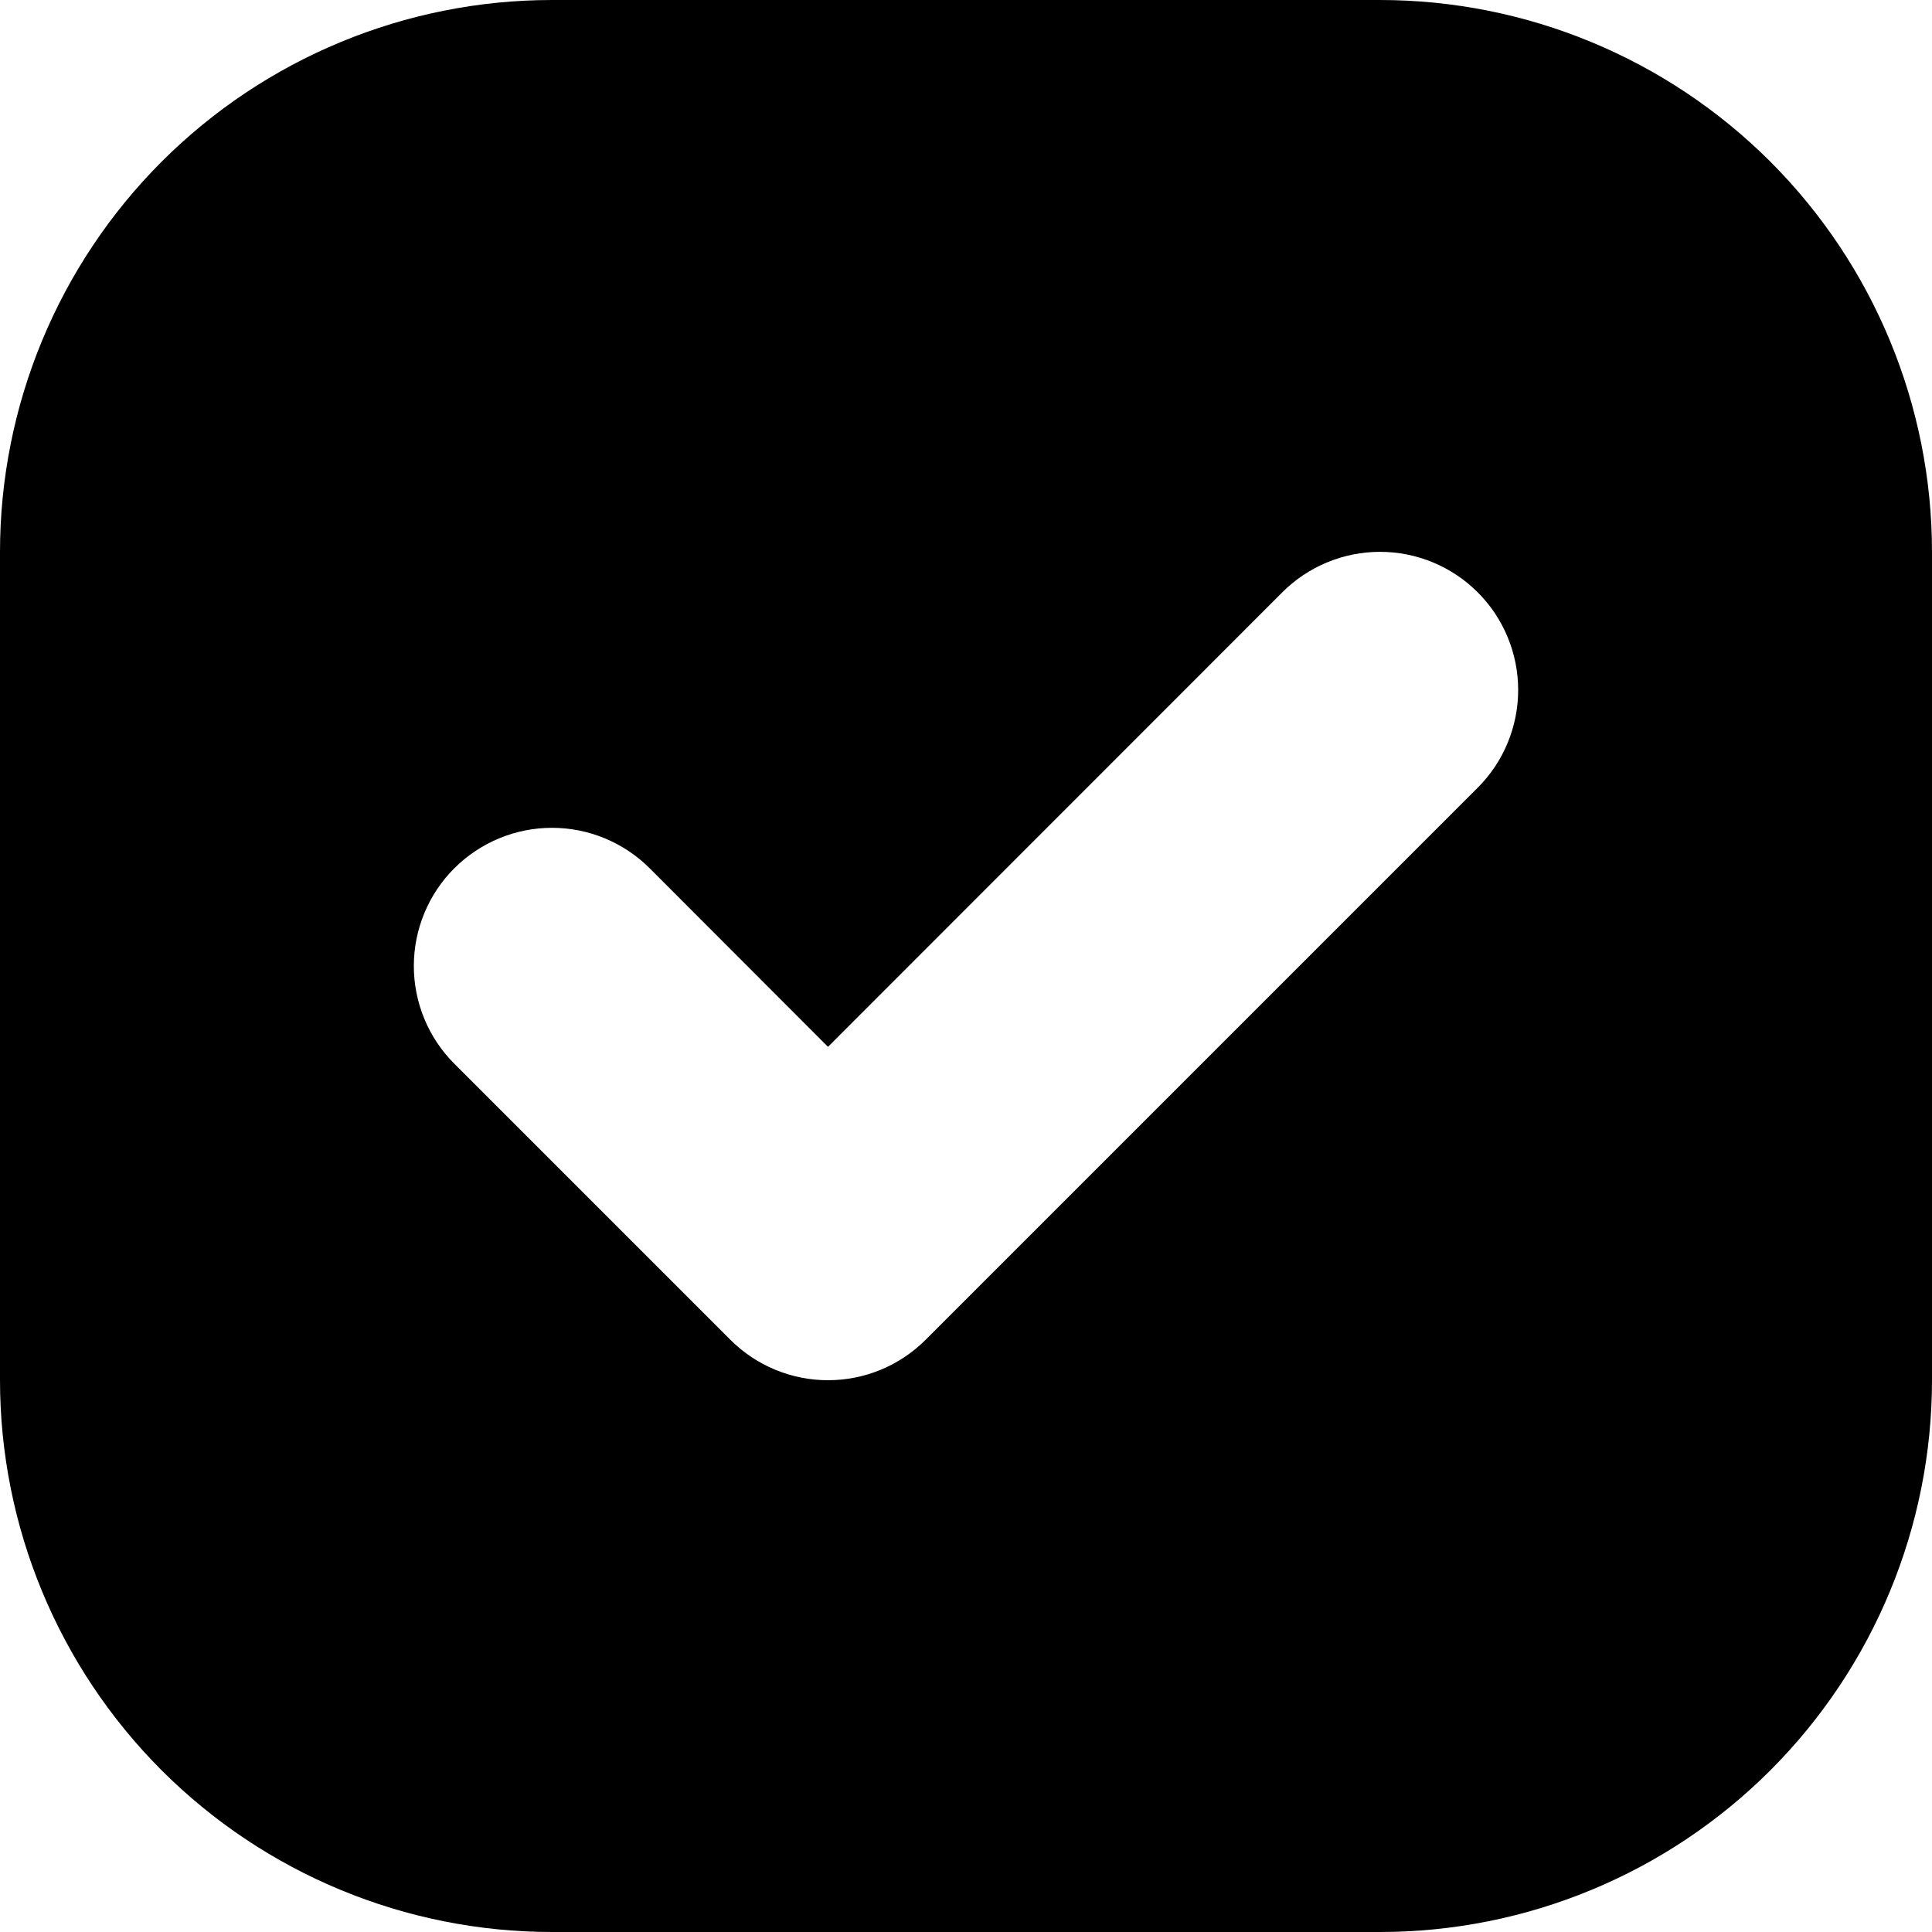
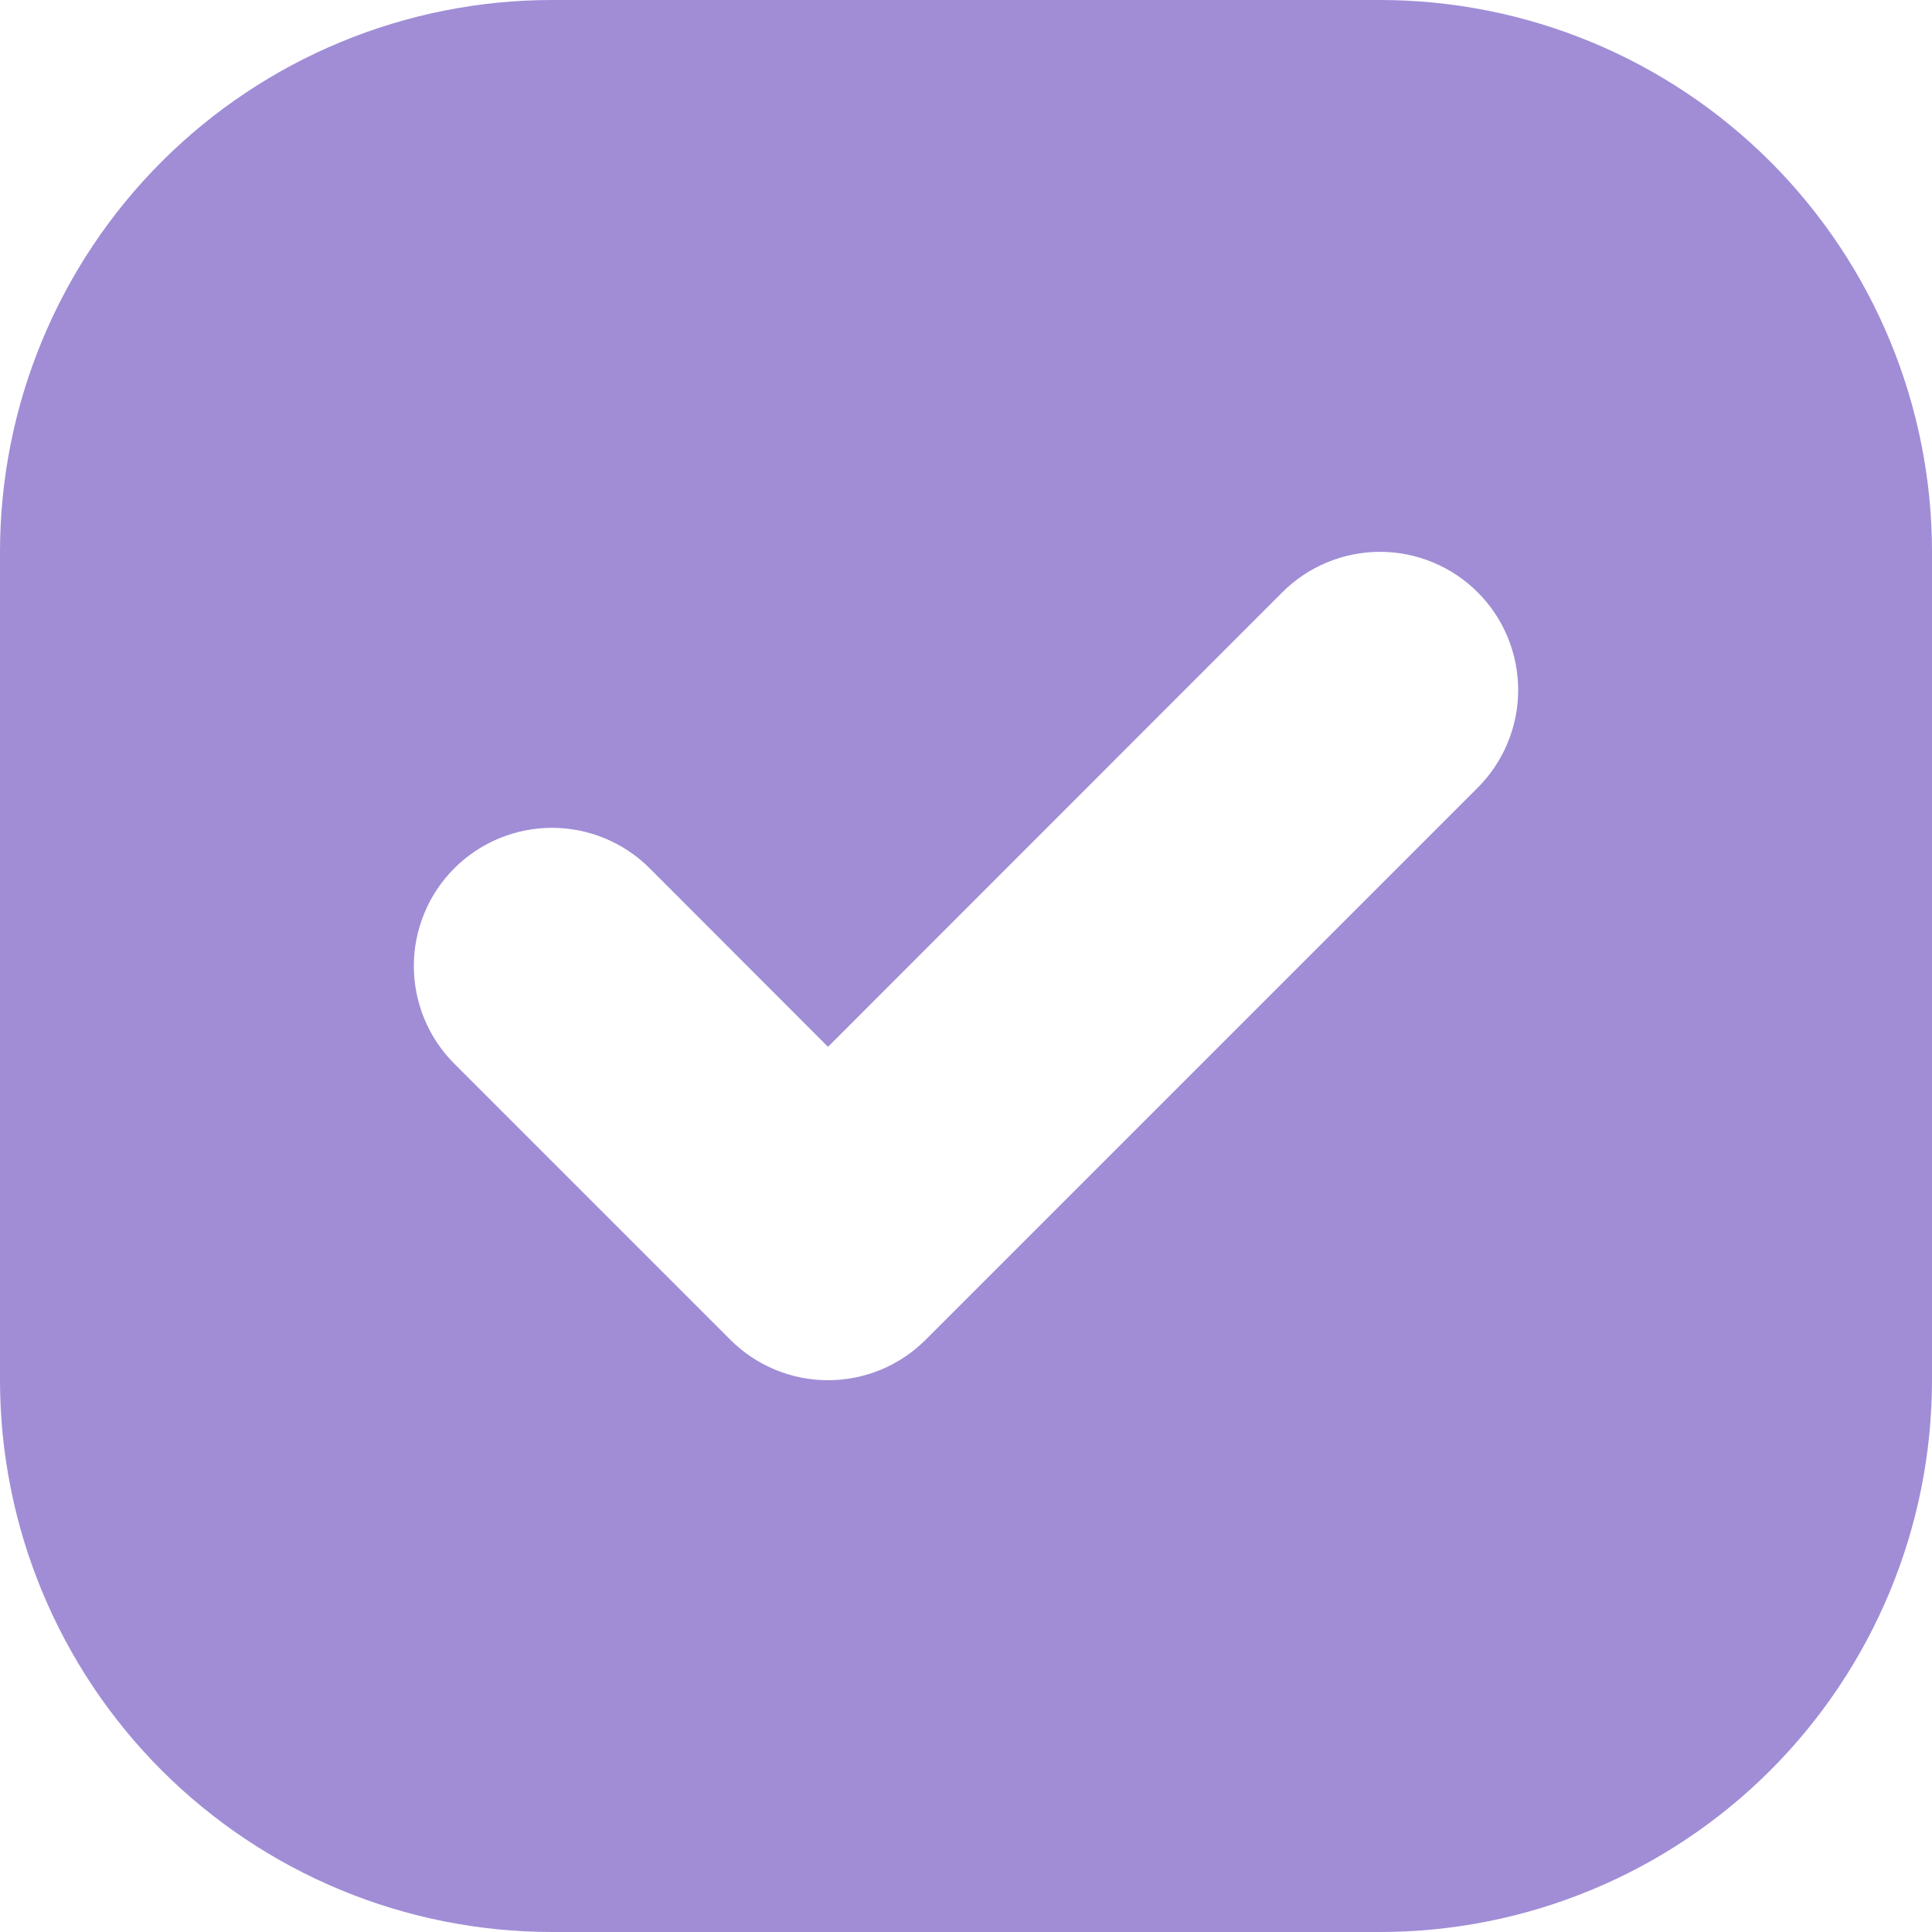
- <svg xmlns="http://www.w3.org/2000/svg" width="40" height="40" viewBox="0 0 40 40" fill="none">
-   <path d="M0 11.429C0 8.398 1.204 5.491 3.347 3.347C5.491 1.204 8.398 0 11.429 0L28.571 0C31.602 0 34.509 1.204 36.653 3.347C38.796 5.491 40 8.398 40 11.429V28.571C40 31.602 38.796 34.509 36.653 36.653C34.509 38.796 31.602 40 28.571 40H11.429C8.398 40 5.491 38.796 3.347 36.653C1.204 34.509 0 31.602 0 28.571V11.429ZM30.594 16.309C30.86 16.043 31.071 15.728 31.214 15.38C31.358 15.033 31.432 14.661 31.432 14.286C31.432 13.91 31.358 13.538 31.214 13.191C31.071 12.844 30.86 12.528 30.594 12.263C30.329 11.997 30.013 11.787 29.666 11.643C29.319 11.499 28.947 11.425 28.571 11.425C28.196 11.425 27.824 11.499 27.477 11.643C27.13 11.787 26.814 11.997 26.549 12.263L17.143 21.674L13.451 17.977C13.186 17.712 12.87 17.501 12.523 17.357C12.176 17.213 11.804 17.139 11.429 17.139C11.053 17.139 10.681 17.213 10.334 17.357C9.987 17.501 9.671 17.712 9.406 17.977C9.14 18.243 8.929 18.558 8.786 18.905C8.642 19.252 8.568 19.624 8.568 20C8.568 20.376 8.642 20.748 8.786 21.095C8.929 21.442 9.14 21.757 9.406 22.023L15.12 27.737C15.385 28.003 15.701 28.214 16.048 28.358C16.395 28.502 16.767 28.576 17.143 28.576C17.519 28.576 17.891 28.502 18.238 28.358C18.585 28.214 18.9 28.003 19.166 27.737L30.594 16.309Z" fill="black" />
+ <svg xmlns="http://www.w3.org/2000/svg" width="18" height="18" viewBox="0 0 40 40" fill="none">
+   <path d="M0 11.429C0 8.398 1.204 5.491 3.347 3.347C5.491 1.204 8.398 0 11.429 0L28.571 0C31.602 0 34.509 1.204 36.653 3.347C38.796 5.491 40 8.398 40 11.429V28.571C40 31.602 38.796 34.509 36.653 36.653C34.509 38.796 31.602 40 28.571 40H11.429C8.398 40 5.491 38.796 3.347 36.653C1.204 34.509 0 31.602 0 28.571V11.429ZM30.594 16.309C30.86 16.043 31.071 15.728 31.214 15.38C31.358 15.033 31.432 14.661 31.432 14.286C31.432 13.91 31.358 13.538 31.214 13.191C31.071 12.844 30.86 12.528 30.594 12.263C30.329 11.997 30.013 11.787 29.666 11.643C29.319 11.499 28.947 11.425 28.571 11.425C28.196 11.425 27.824 11.499 27.477 11.643C27.13 11.787 26.814 11.997 26.549 12.263L17.143 21.674L13.451 17.977C13.186 17.712 12.87 17.501 12.523 17.357C12.176 17.213 11.804 17.139 11.429 17.139C11.053 17.139 10.681 17.213 10.334 17.357C9.987 17.501 9.671 17.712 9.406 17.977C9.14 18.243 8.929 18.558 8.786 18.905C8.642 19.252 8.568 19.624 8.568 20C8.568 20.376 8.642 20.748 8.786 21.095C8.929 21.442 9.14 21.757 9.406 22.023L15.12 27.737C15.385 28.003 15.701 28.214 16.048 28.358C16.395 28.502 16.767 28.576 17.143 28.576C17.519 28.576 17.891 28.502 18.238 28.358C18.585 28.214 18.9 28.003 19.166 27.737L30.594 16.309Z" fill="#A08DD6" />
</svg>
